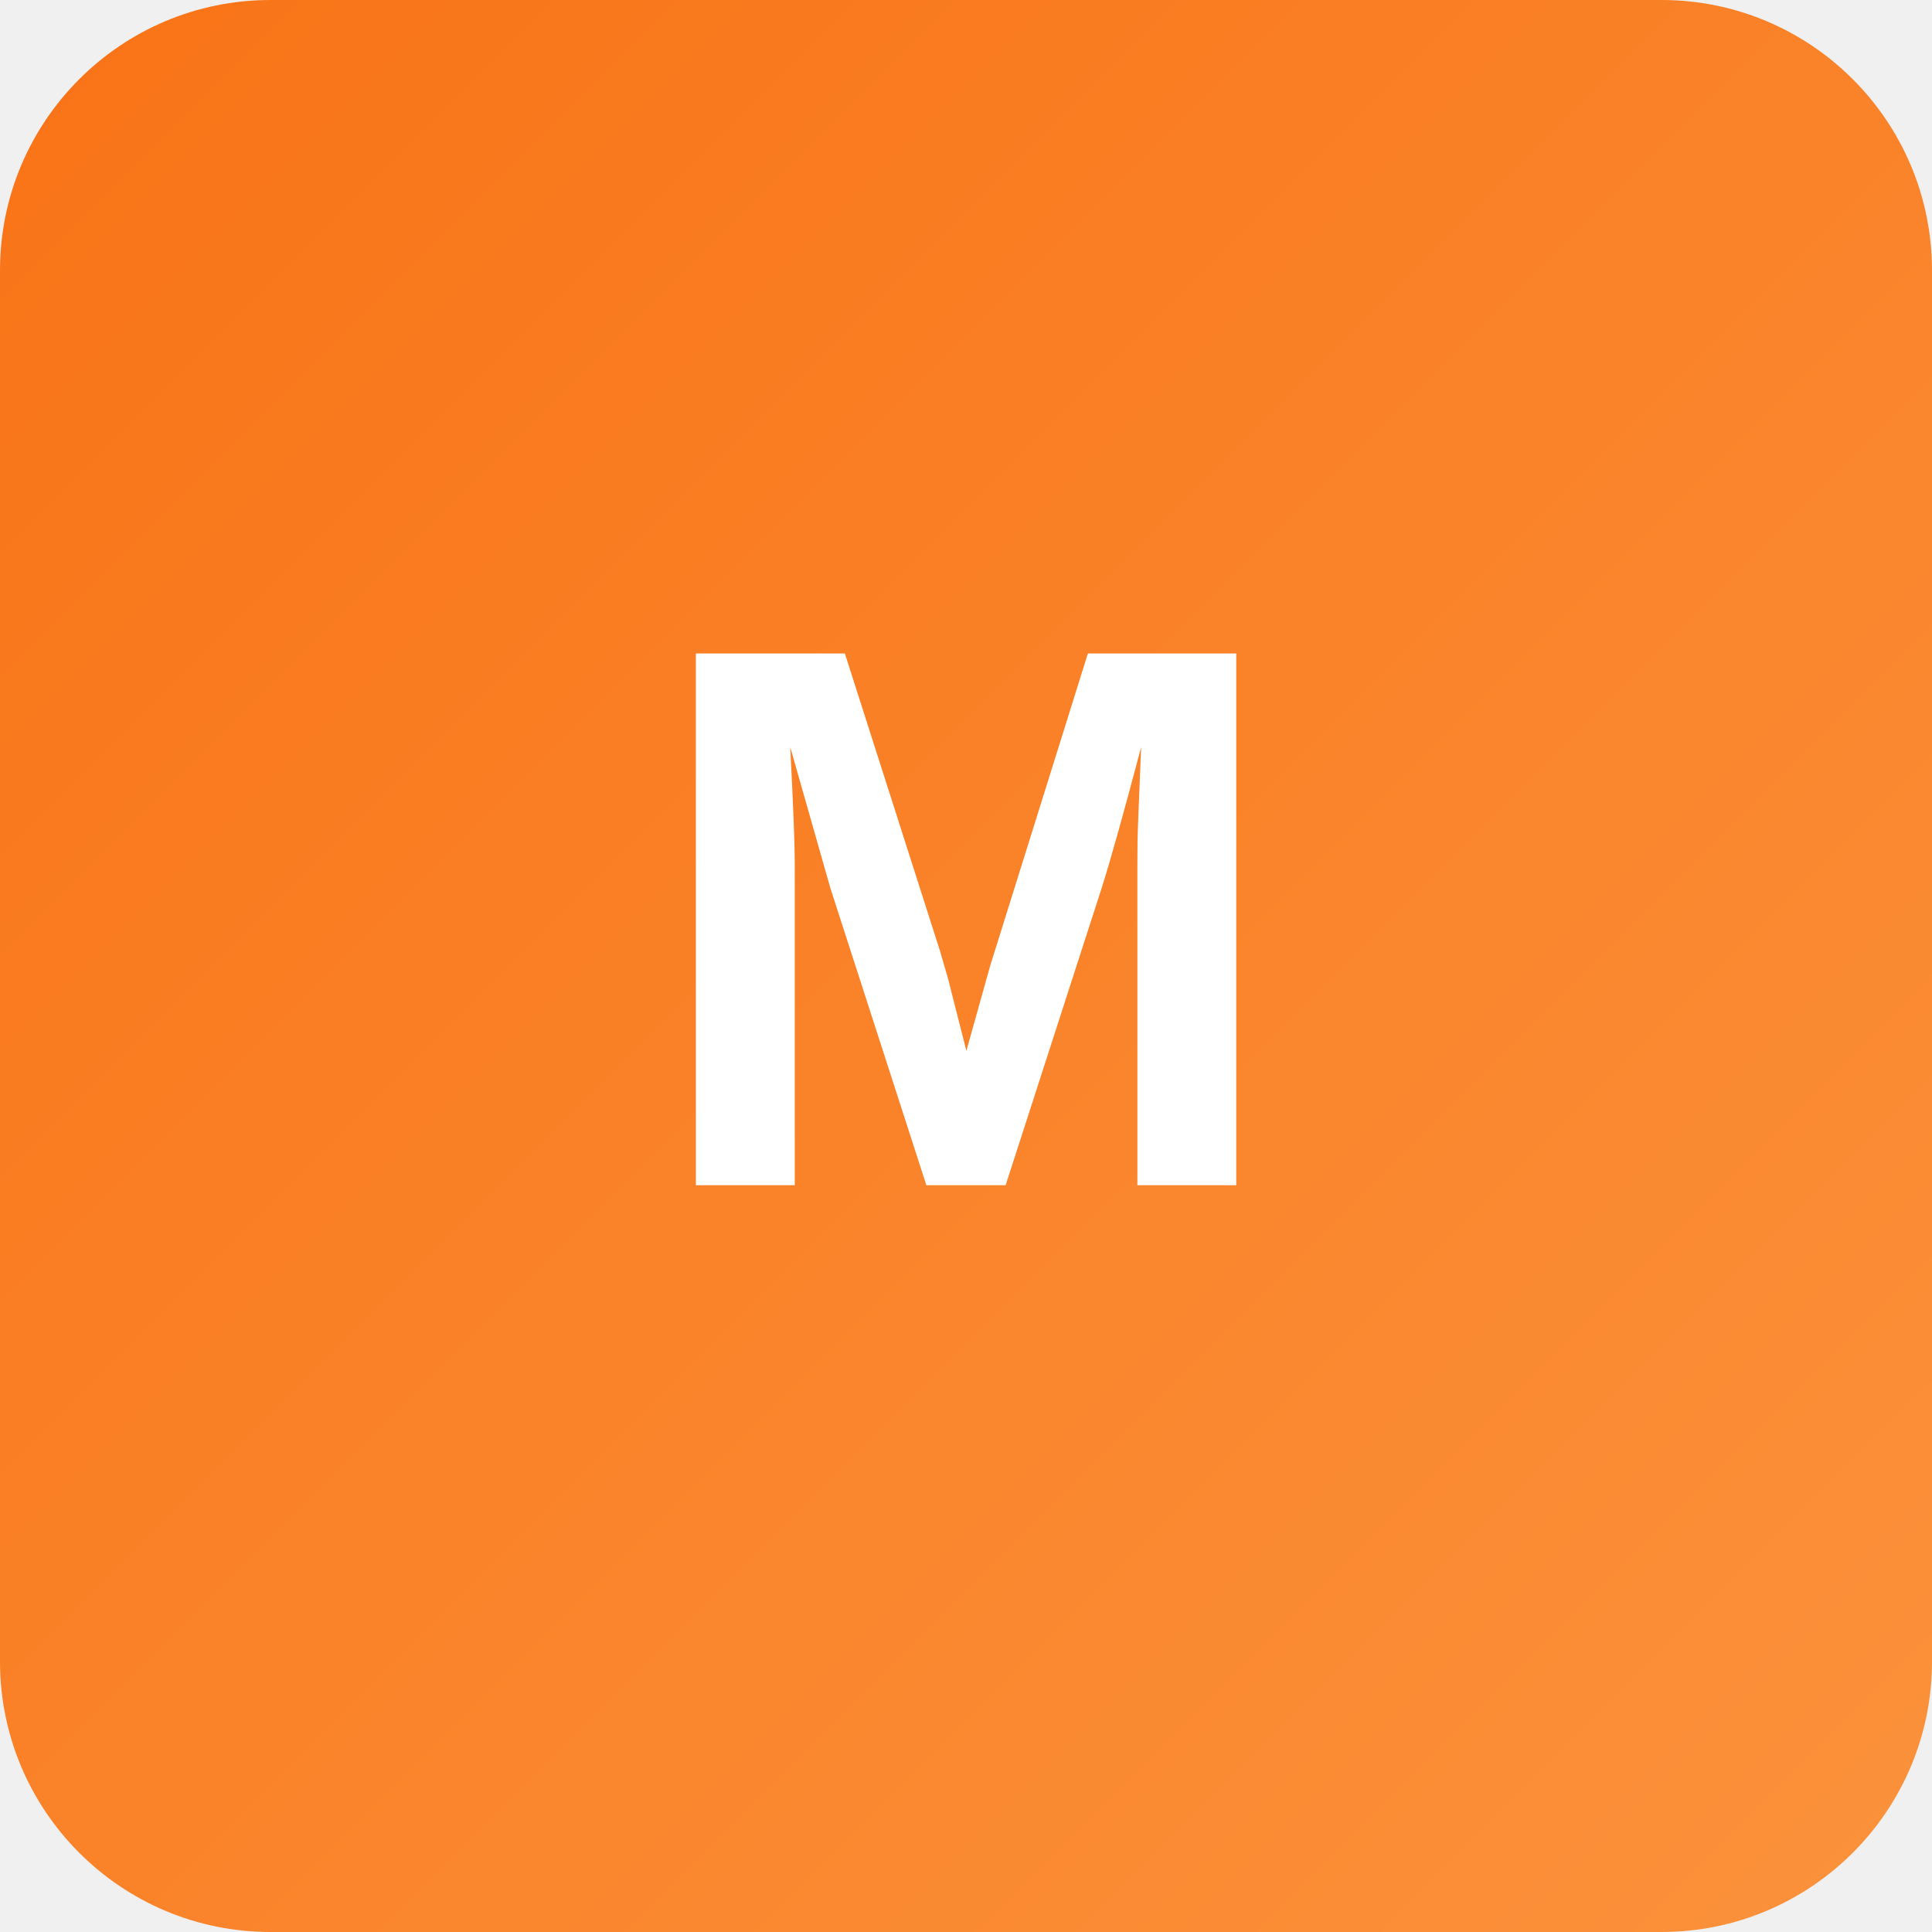
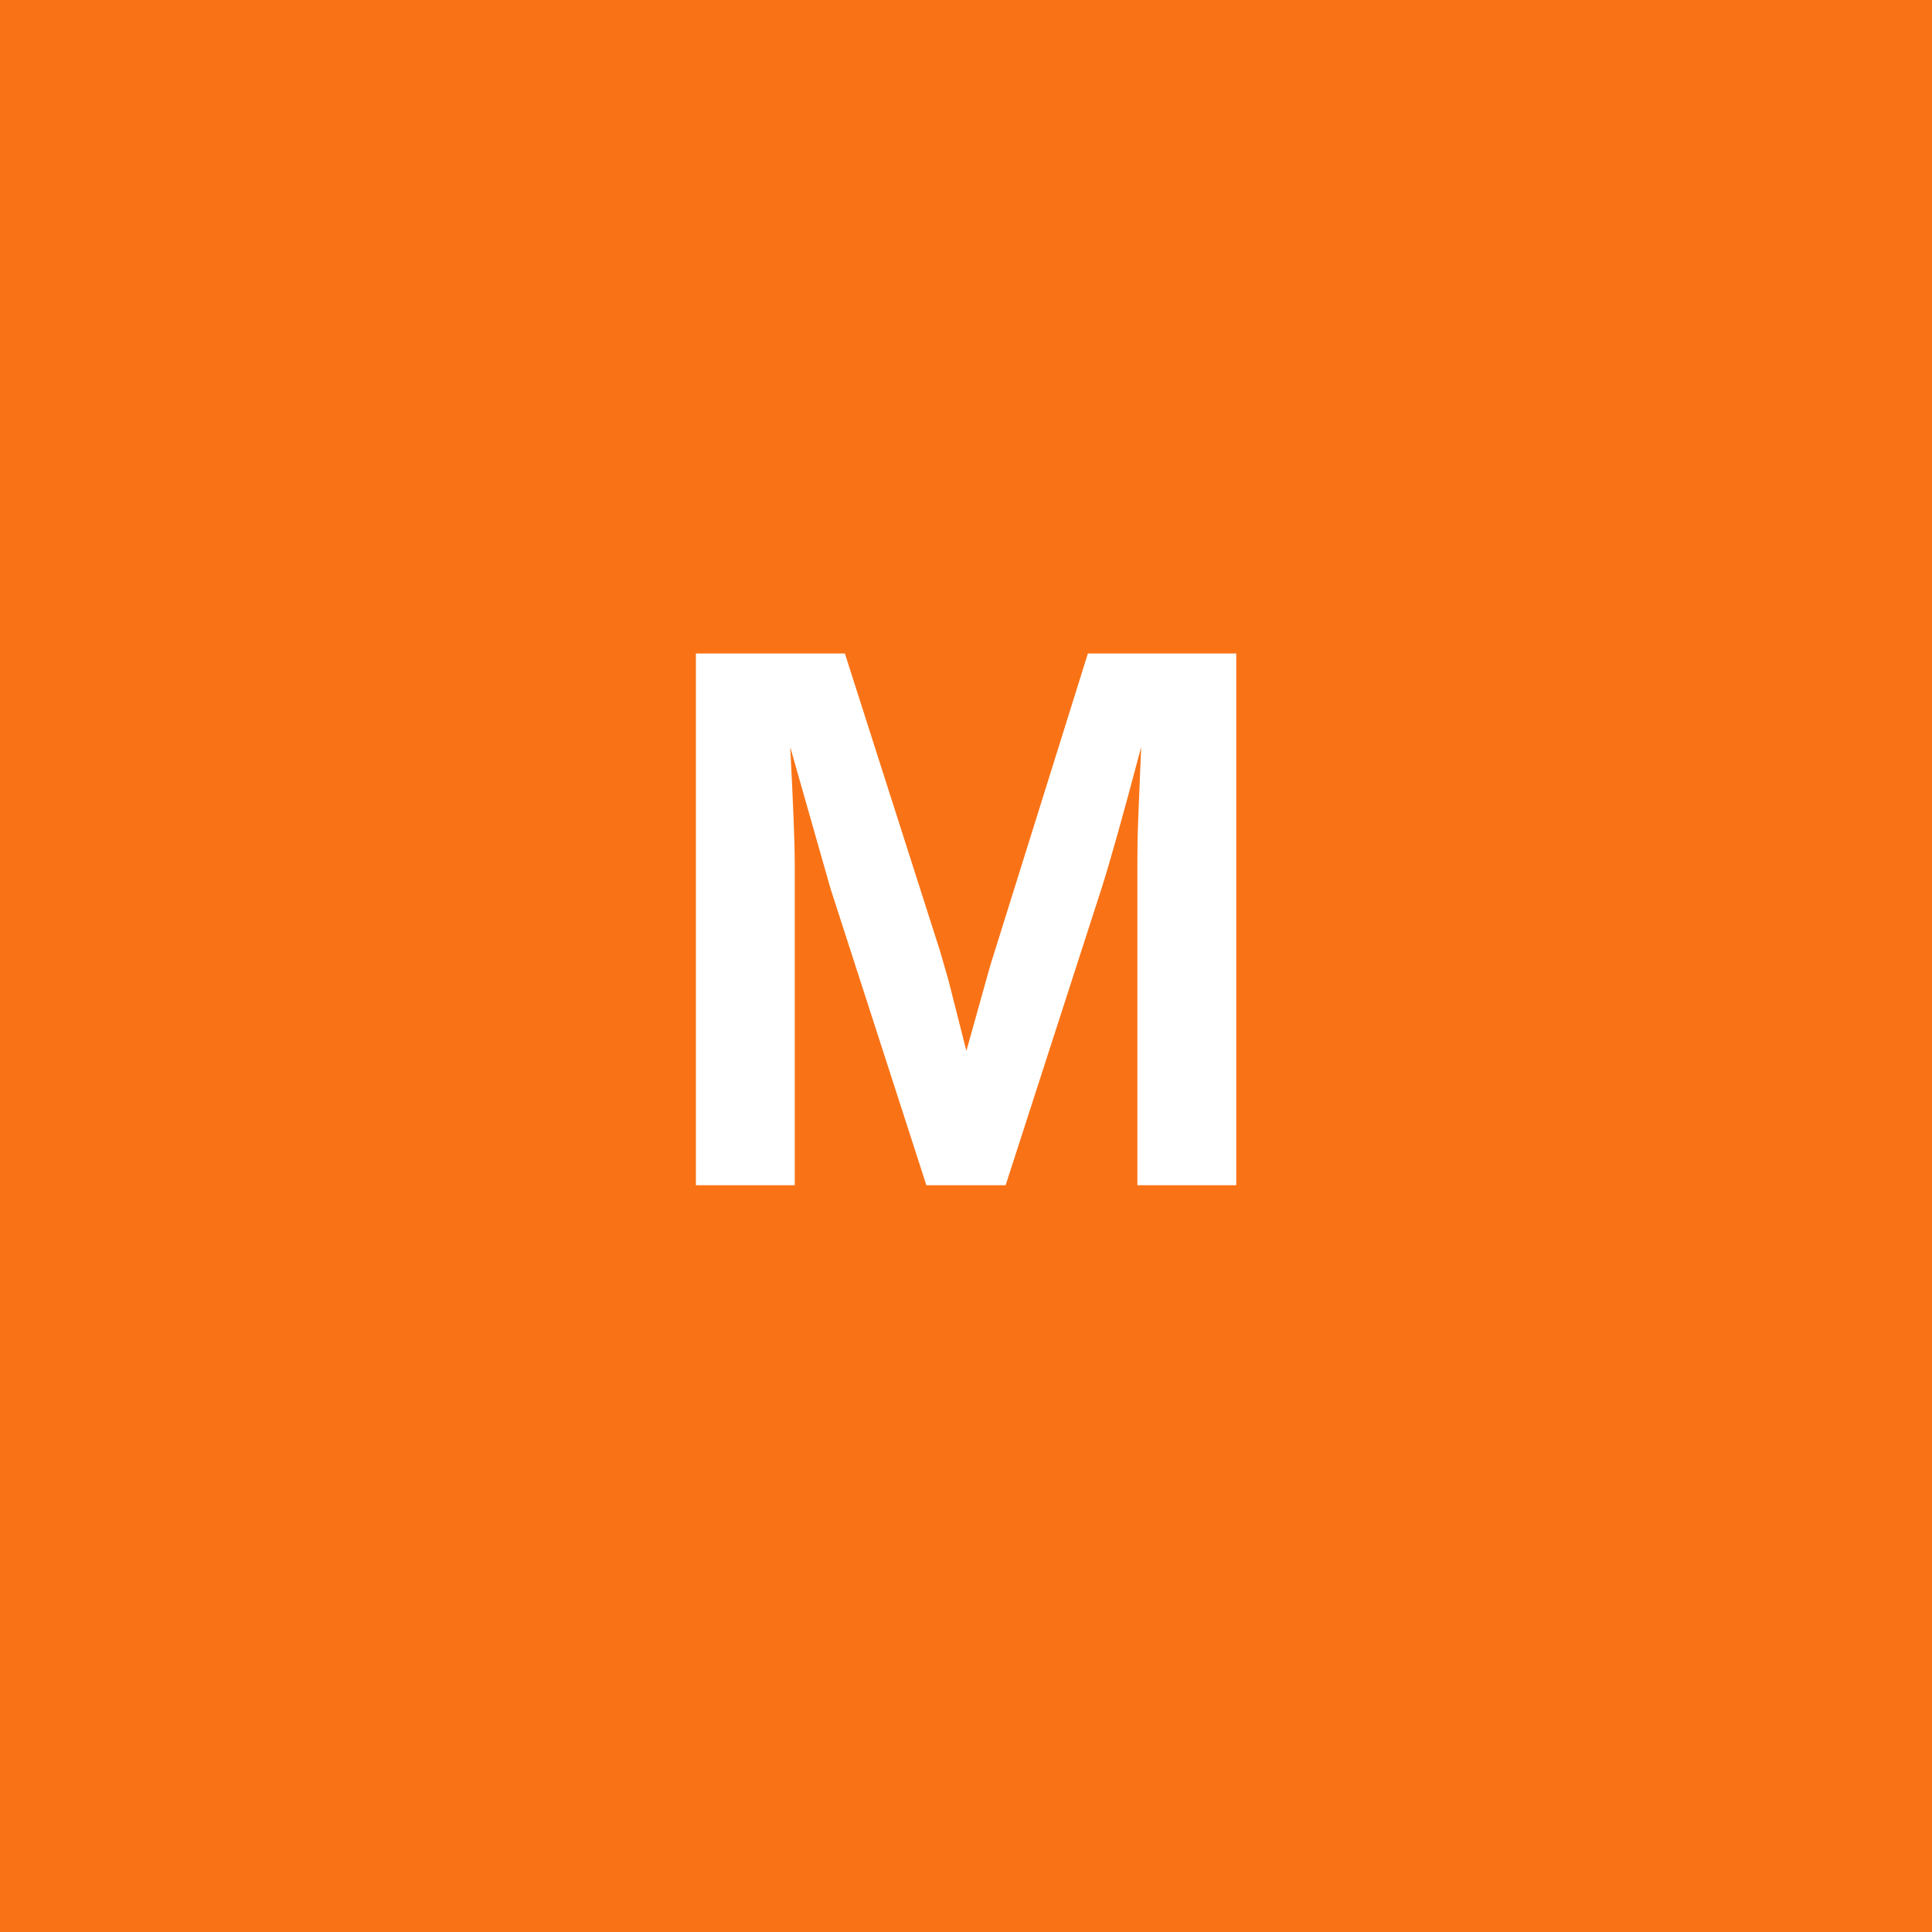
<svg xmlns="http://www.w3.org/2000/svg" viewBox="0 0 200 200">
-   <defs>
-     <linearGradient id="g" x1="0" y1="0" x2="1" y2="1">
-       <stop offset="0%" stop-color="#f97316" />
-       <stop offset="100%" stop-color="#fb923c" />
-     </linearGradient>
-   </defs>
-   <rect width="200" height="200" rx="28" ry="28" fill="url(#g)" />
+   <rect width="200" height="200" fill="#f97316" />
  <g fill="#fff" font-family="Arial, Helvetica, sans-serif" font-weight="700" font-size="80">
    <text x="50%" y="50%" dominant-baseline="middle" text-anchor="middle">M</text>
  </g>
</svg>
